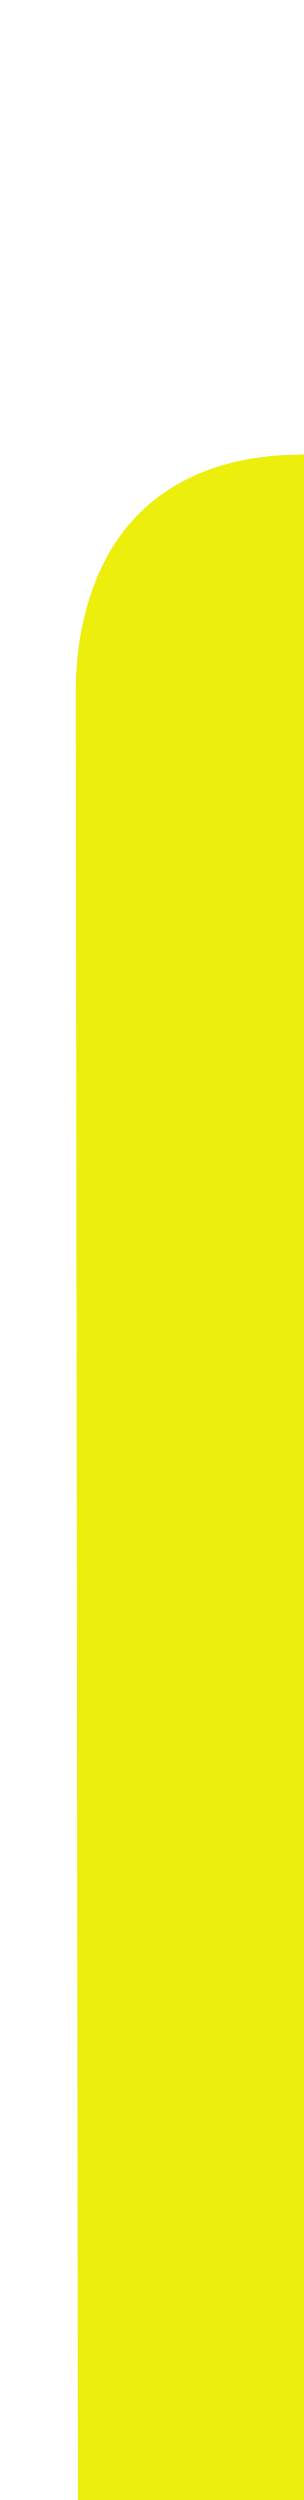
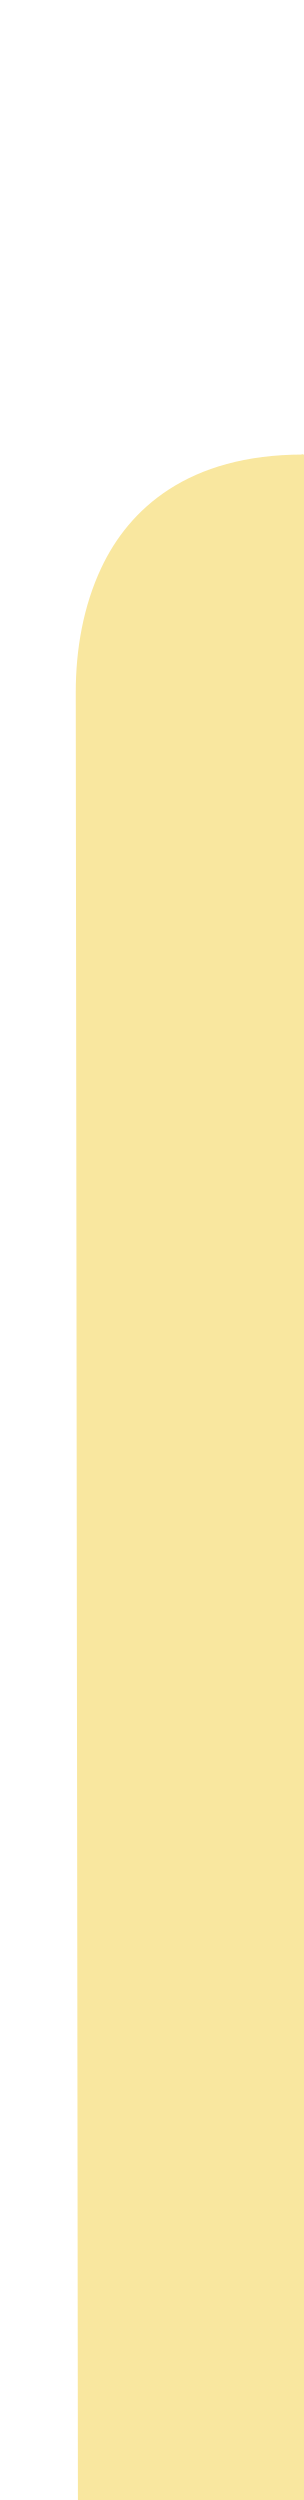
<svg xmlns="http://www.w3.org/2000/svg" version="1.1" id="Layer_1" x="0px" y="0px" width="4px" height="33px" viewBox="0 0 4 33" enable-background="new 0 0 4 33" xml:space="preserve">
  <defs id="defs9" />
-   <path d="M 1.031,35 1,9.139 C 1,8.57 1.1,7.999 1.338,7.494 1.701,6.722 2.478,6 4,6 l 0,29 -2.969,0 z" id="path5" style="fill:#ebef0b" />
-   <rect style="fill:#ebef0b;fill-opacity:1;stroke:none" id="rect4139" width="1" height="29" x="3.98" y="6" />
+   <path d="M 1.031,35 1,9.139 C 1,8.57 1.1,7.999 1.338,7.494 1.701,6.722 2.478,6 4,6 l 0,29 -2.969,0 z" id="path5" style="fill:#F9E79F" />
+   <rect style="fill:#F9E79F;fill-opacity:1;stroke:none" id="rect4139" width="1" height="29" x="3.98" y="6" />
</svg>
